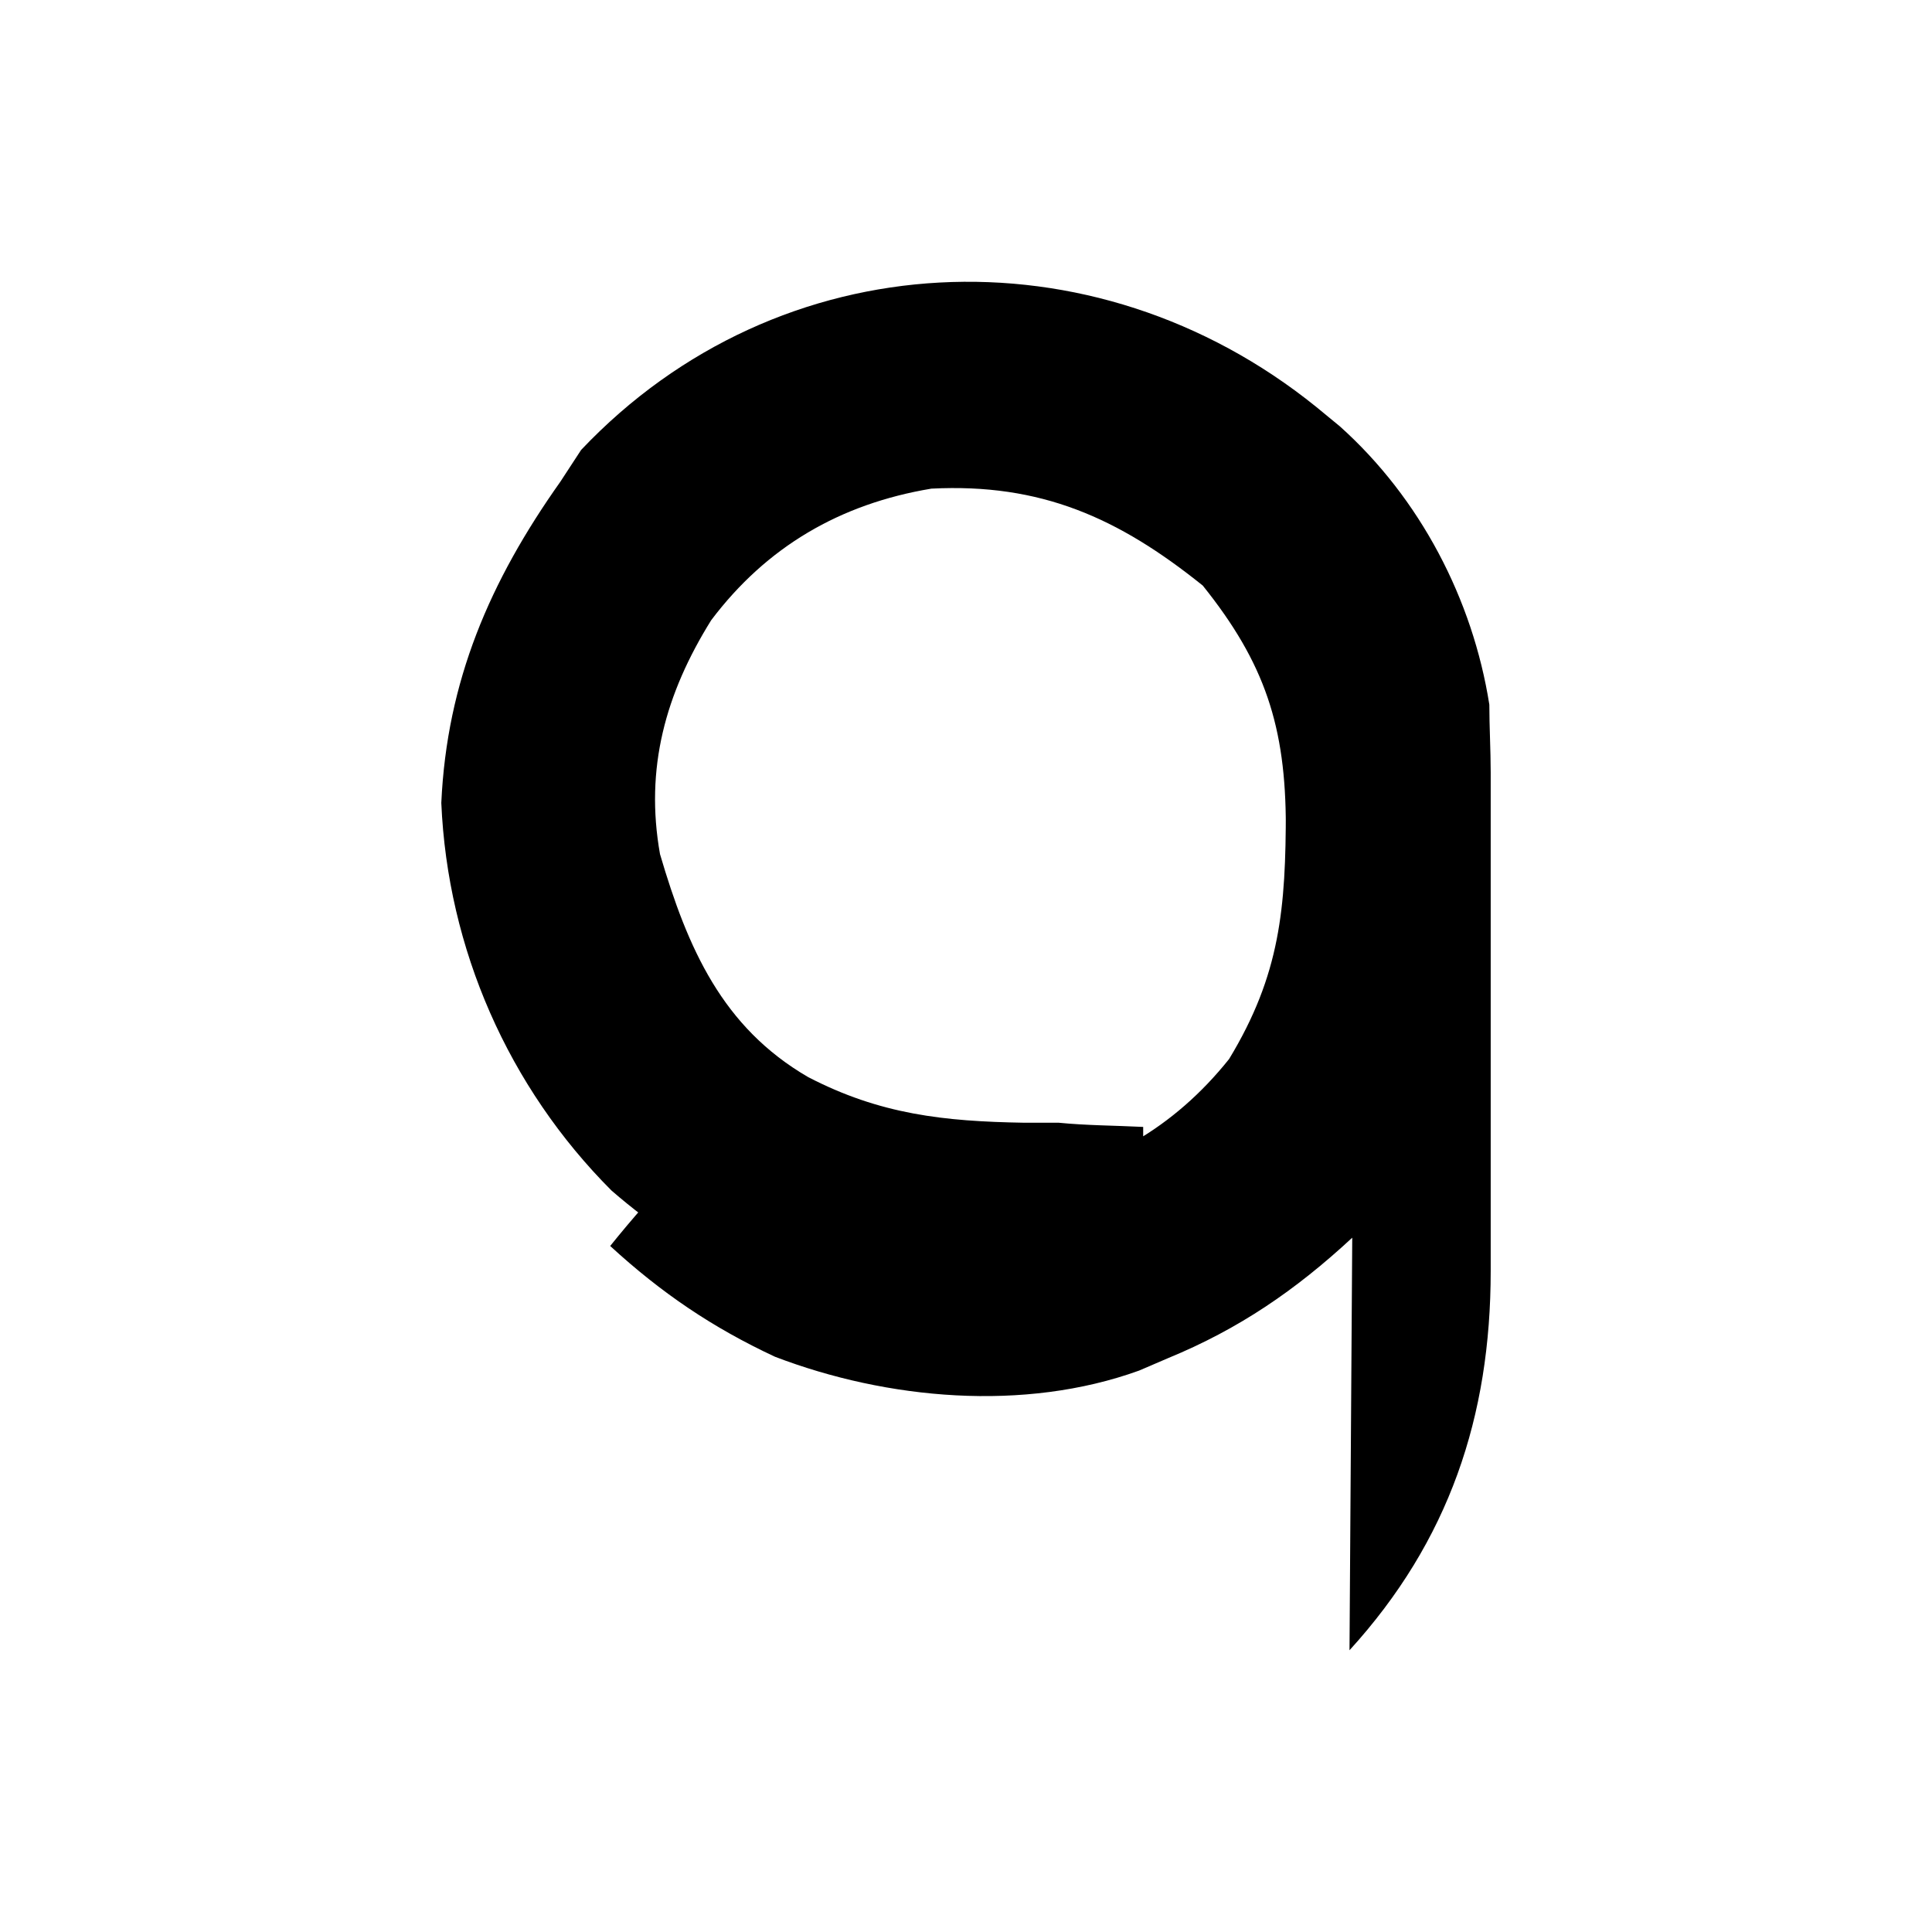
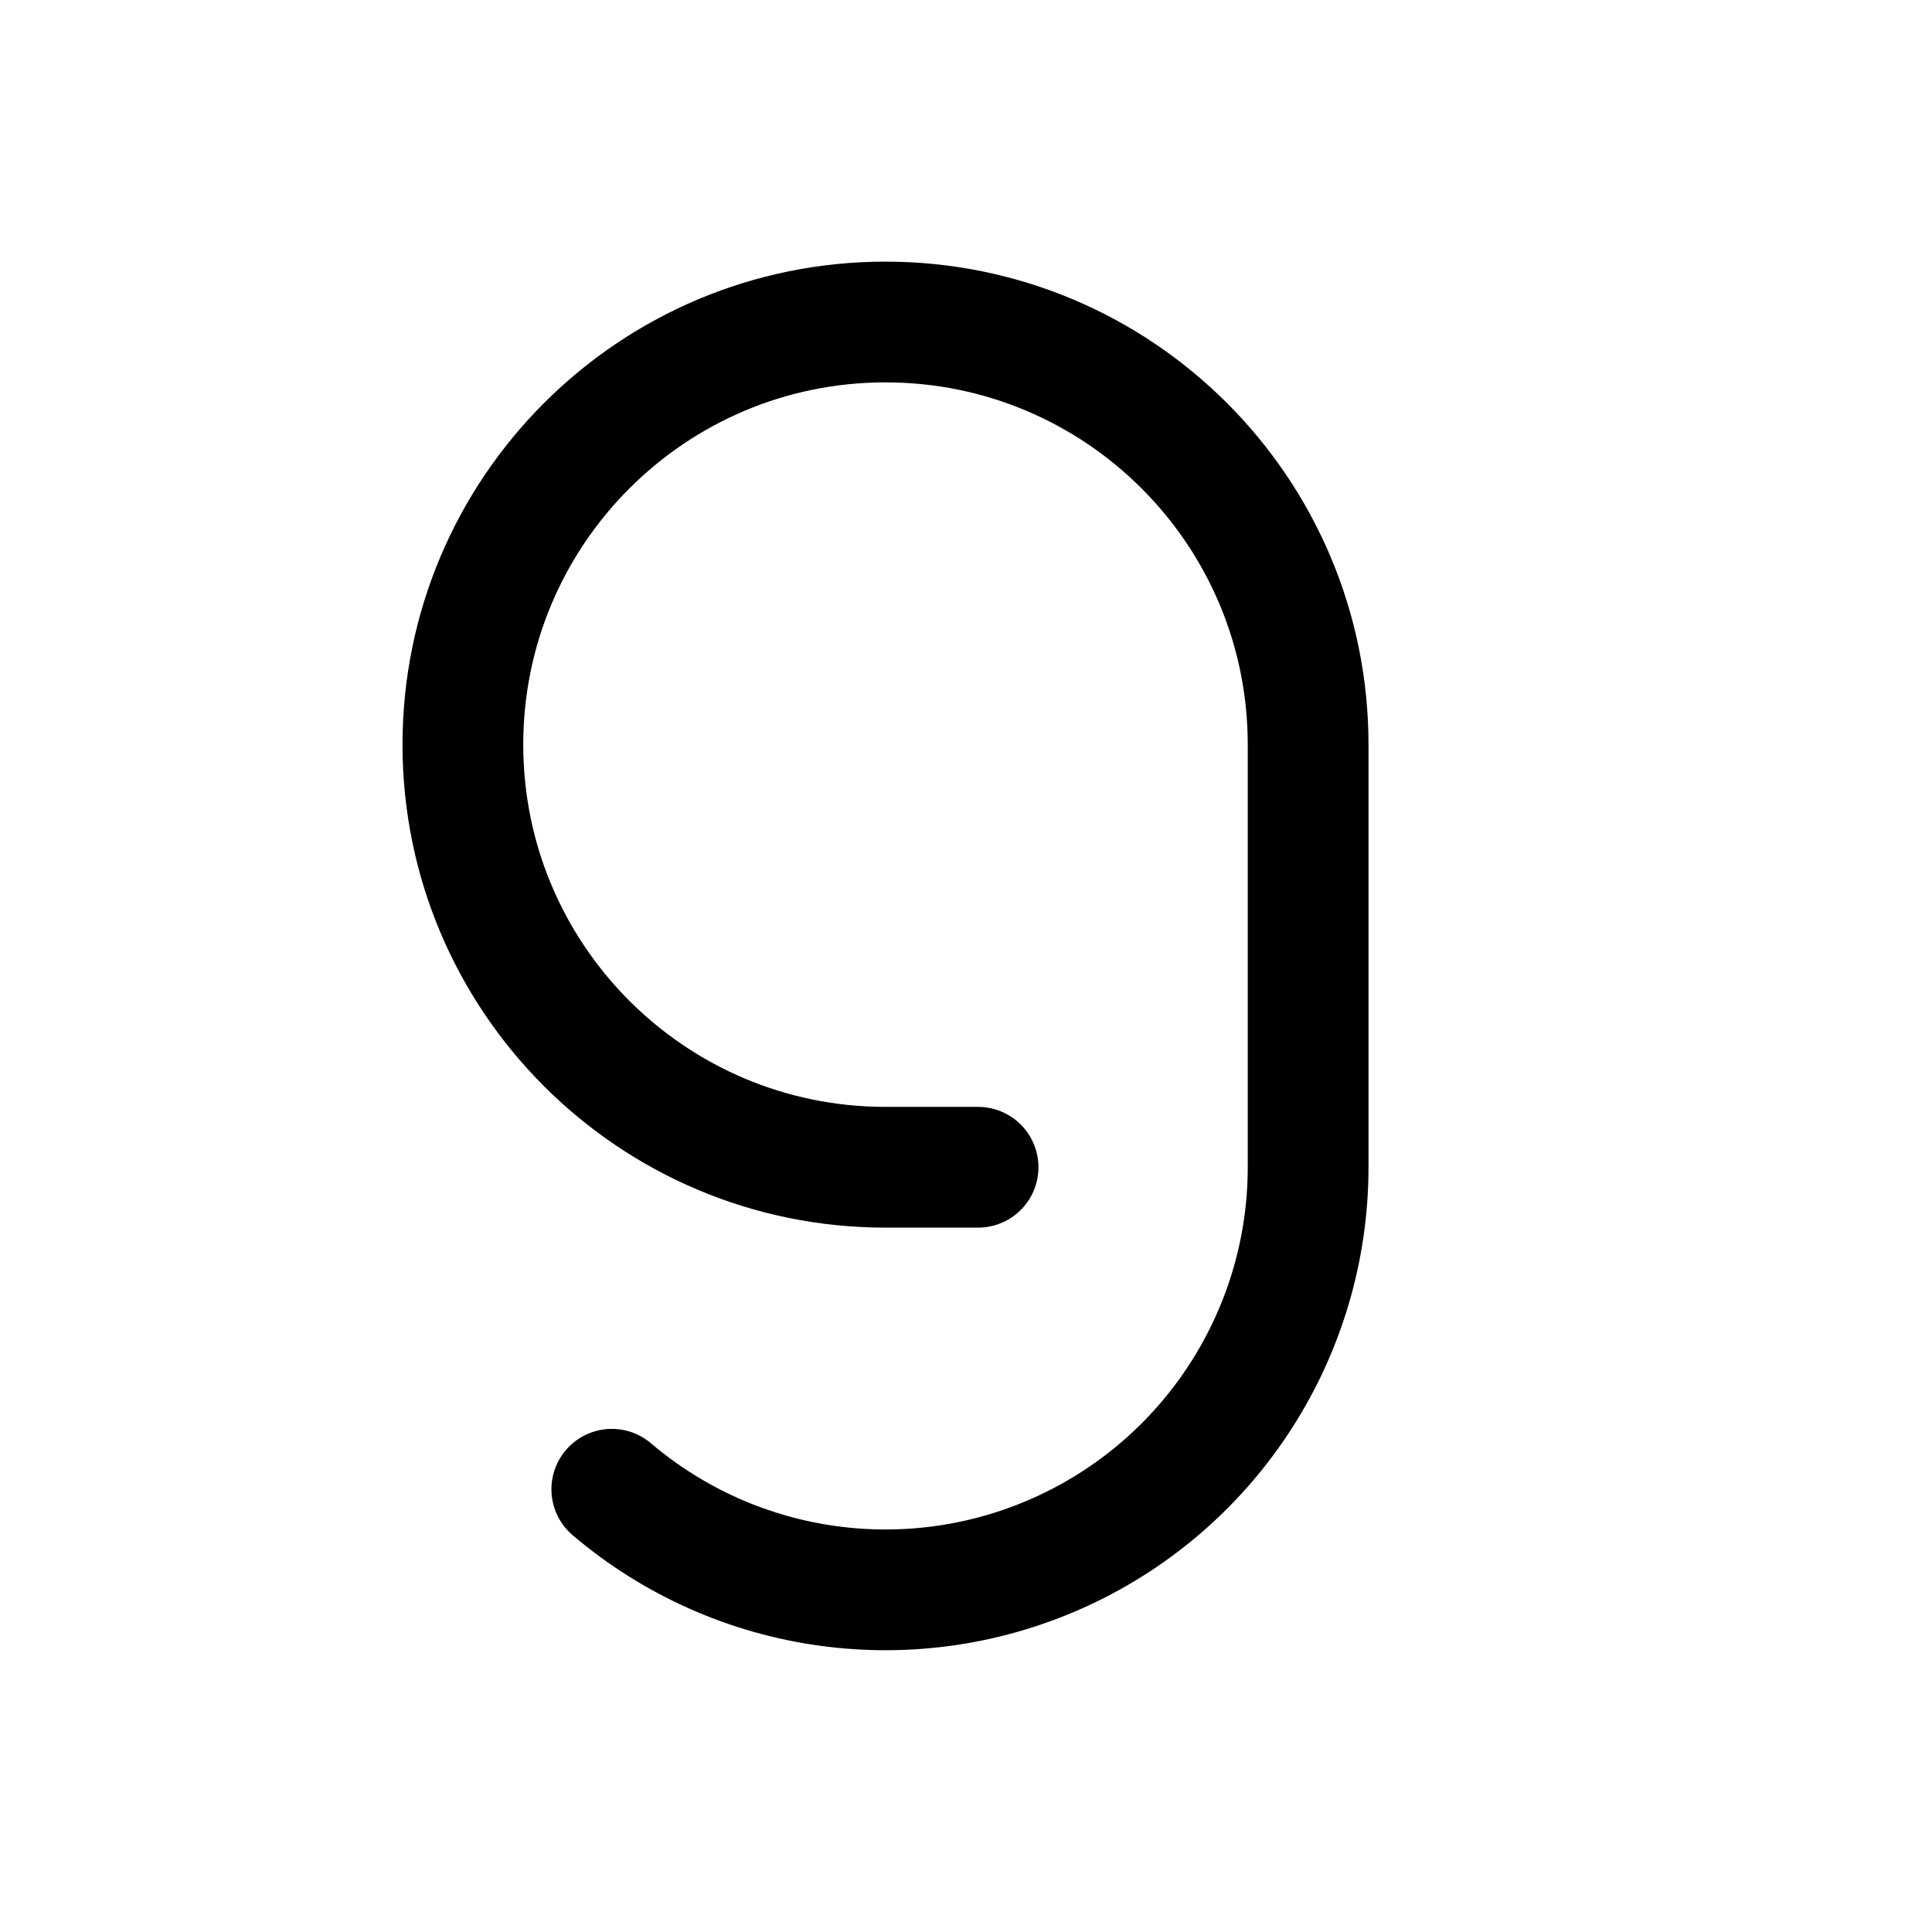
- <svg xmlns="http://www.w3.org/2000/svg" width="24" height="24" viewBox="0 0 24 24" fill="currentColor">
-   <path d="M16.798 15.375c-0.705 0.654-1.41 1.135-2.287 1.496l-0.361 0.155c-1.428 0.516-3.13 0.361-4.523-0.172-0.774-0.361-1.41-0.791-2.047-1.376 0.568-0.705 1.135-1.29 1.84-1.84l0.465 0.361c0.86 0.602 1.72 0.808 2.769 0.705 1.066-0.206 1.926-0.688 2.614-1.548 0.636-1.049 0.705-1.875 0.705-3.096V10.267c0-1.238-0.258-2.029-1.032-2.993-1.049-0.843-2.012-1.273-3.371-1.204-1.135 0.189-2.047 0.722-2.735 1.634-0.568 0.912-0.826 1.84-0.636 2.907 0.344 1.17 0.774 2.15 1.84 2.769 0.894 0.464 1.685 0.55 2.683 0.567h0.43c0.344 0.034 0.688 0.034 1.049 0.052V16.458c-2.563 0.103-4.558 0.103-6.604-1.668a7.258 7.258 0 0 1-2.115-4.816c0.069-1.514 0.602-2.752 1.479-3.99l0.258-0.395c2.459-2.597 6.364-2.769 9.132-0.534l0.293 0.241c0.998 0.894 1.651 2.15 1.857 3.457 0 0.275 0.017 0.568 0.017 0.843v6.192c0 1.806-0.516 3.354-1.754 4.712Z" />
+ <svg xmlns="http://www.w3.org/2000/svg" width="24" height="24" viewBox="0 0 24 24" fill="none" stroke="currentColor" stroke-width="1.5" stroke-linecap="round" stroke-linejoin="round">
+   <path d="M12.15 14.5H11a5.25 5.25 0 1 1 5.25-5.25v5.25a5.25 5.25 0 0 1-8.65 4" />
</svg>
